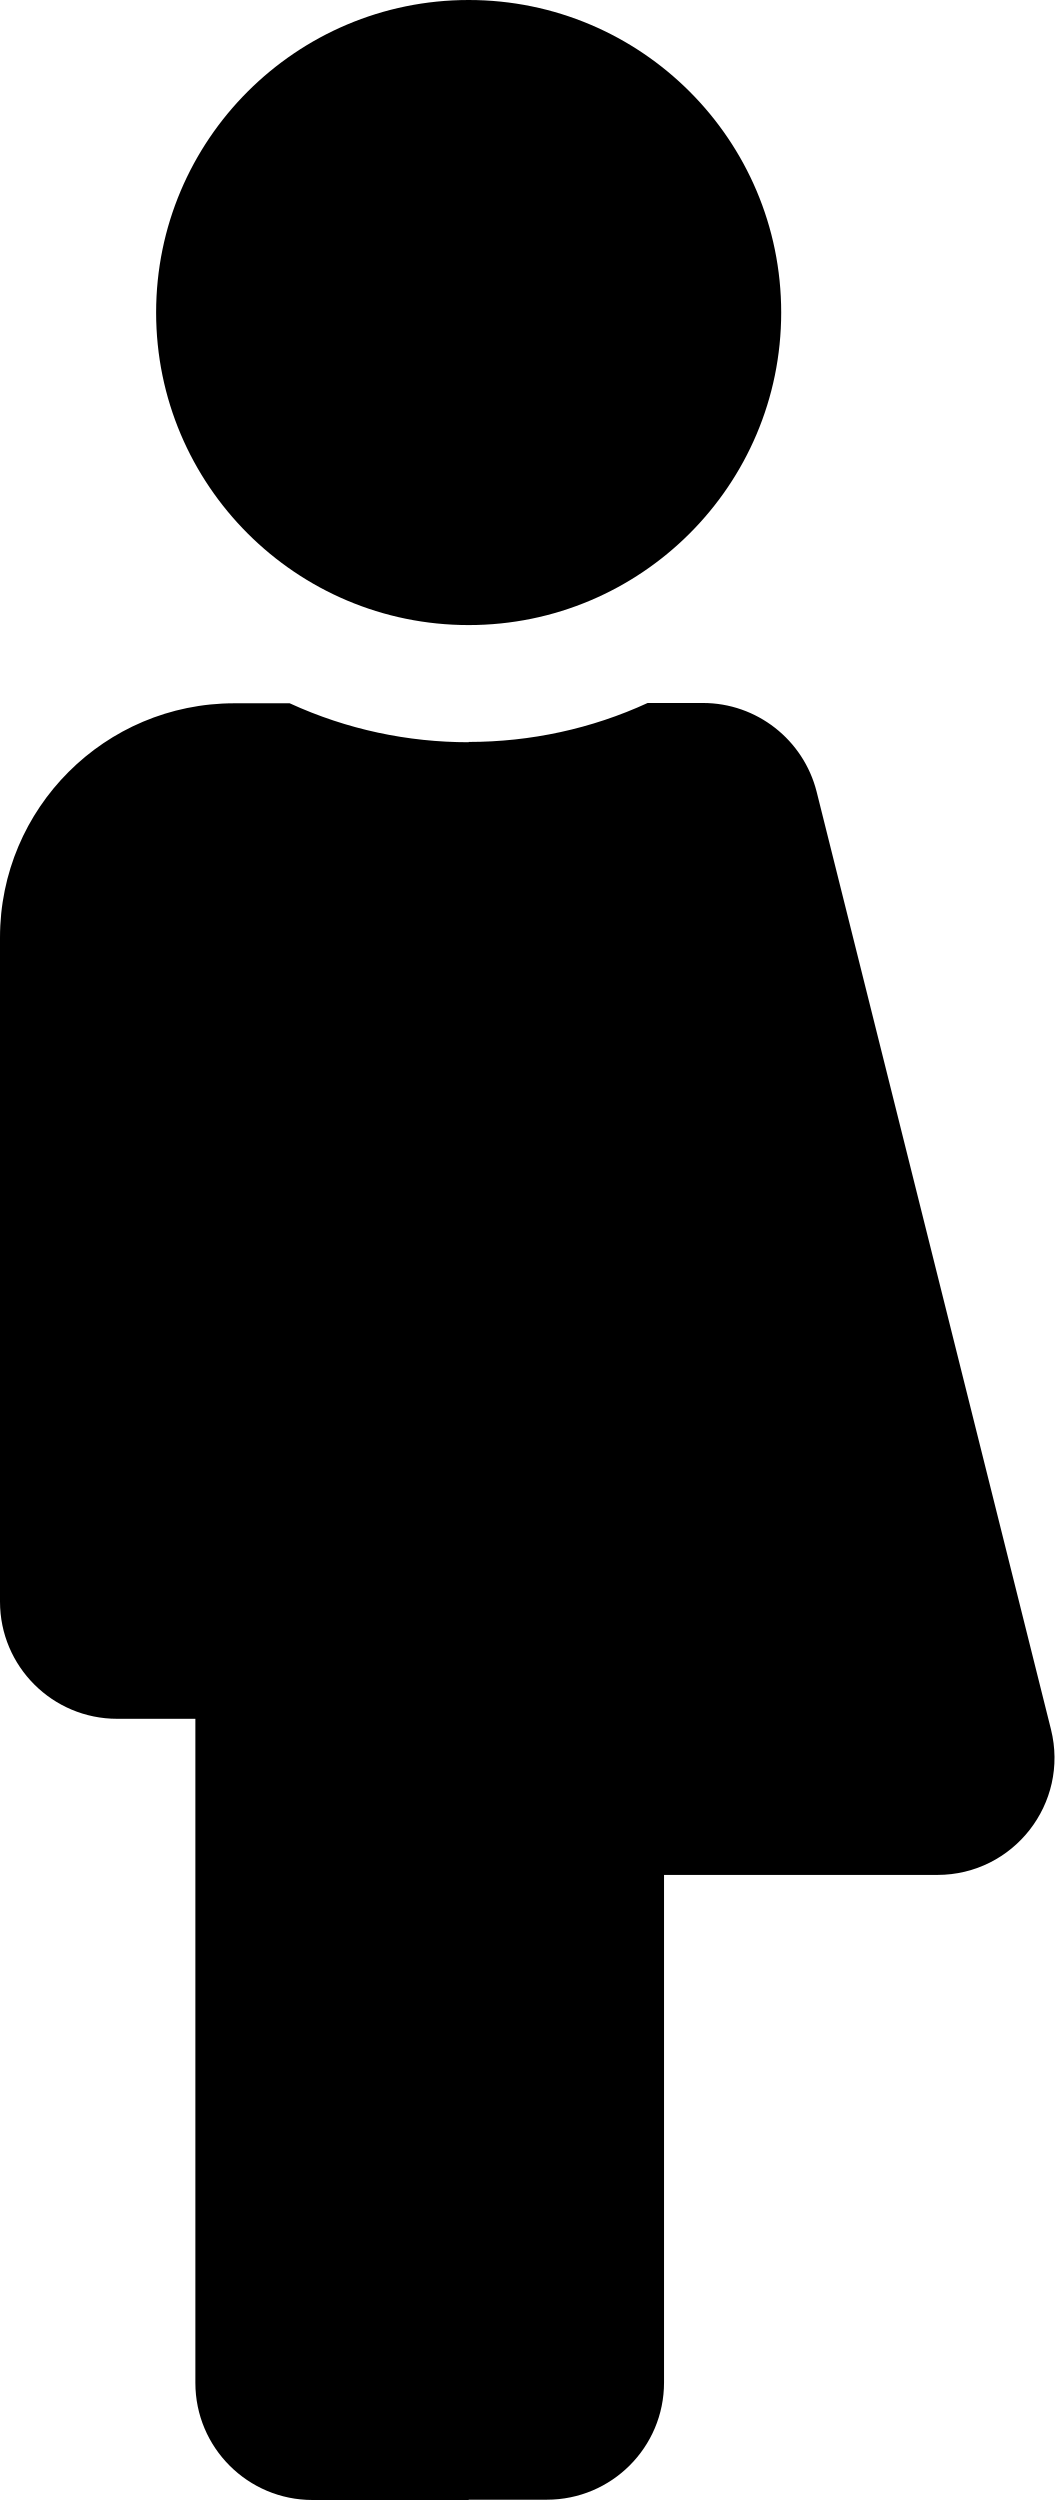
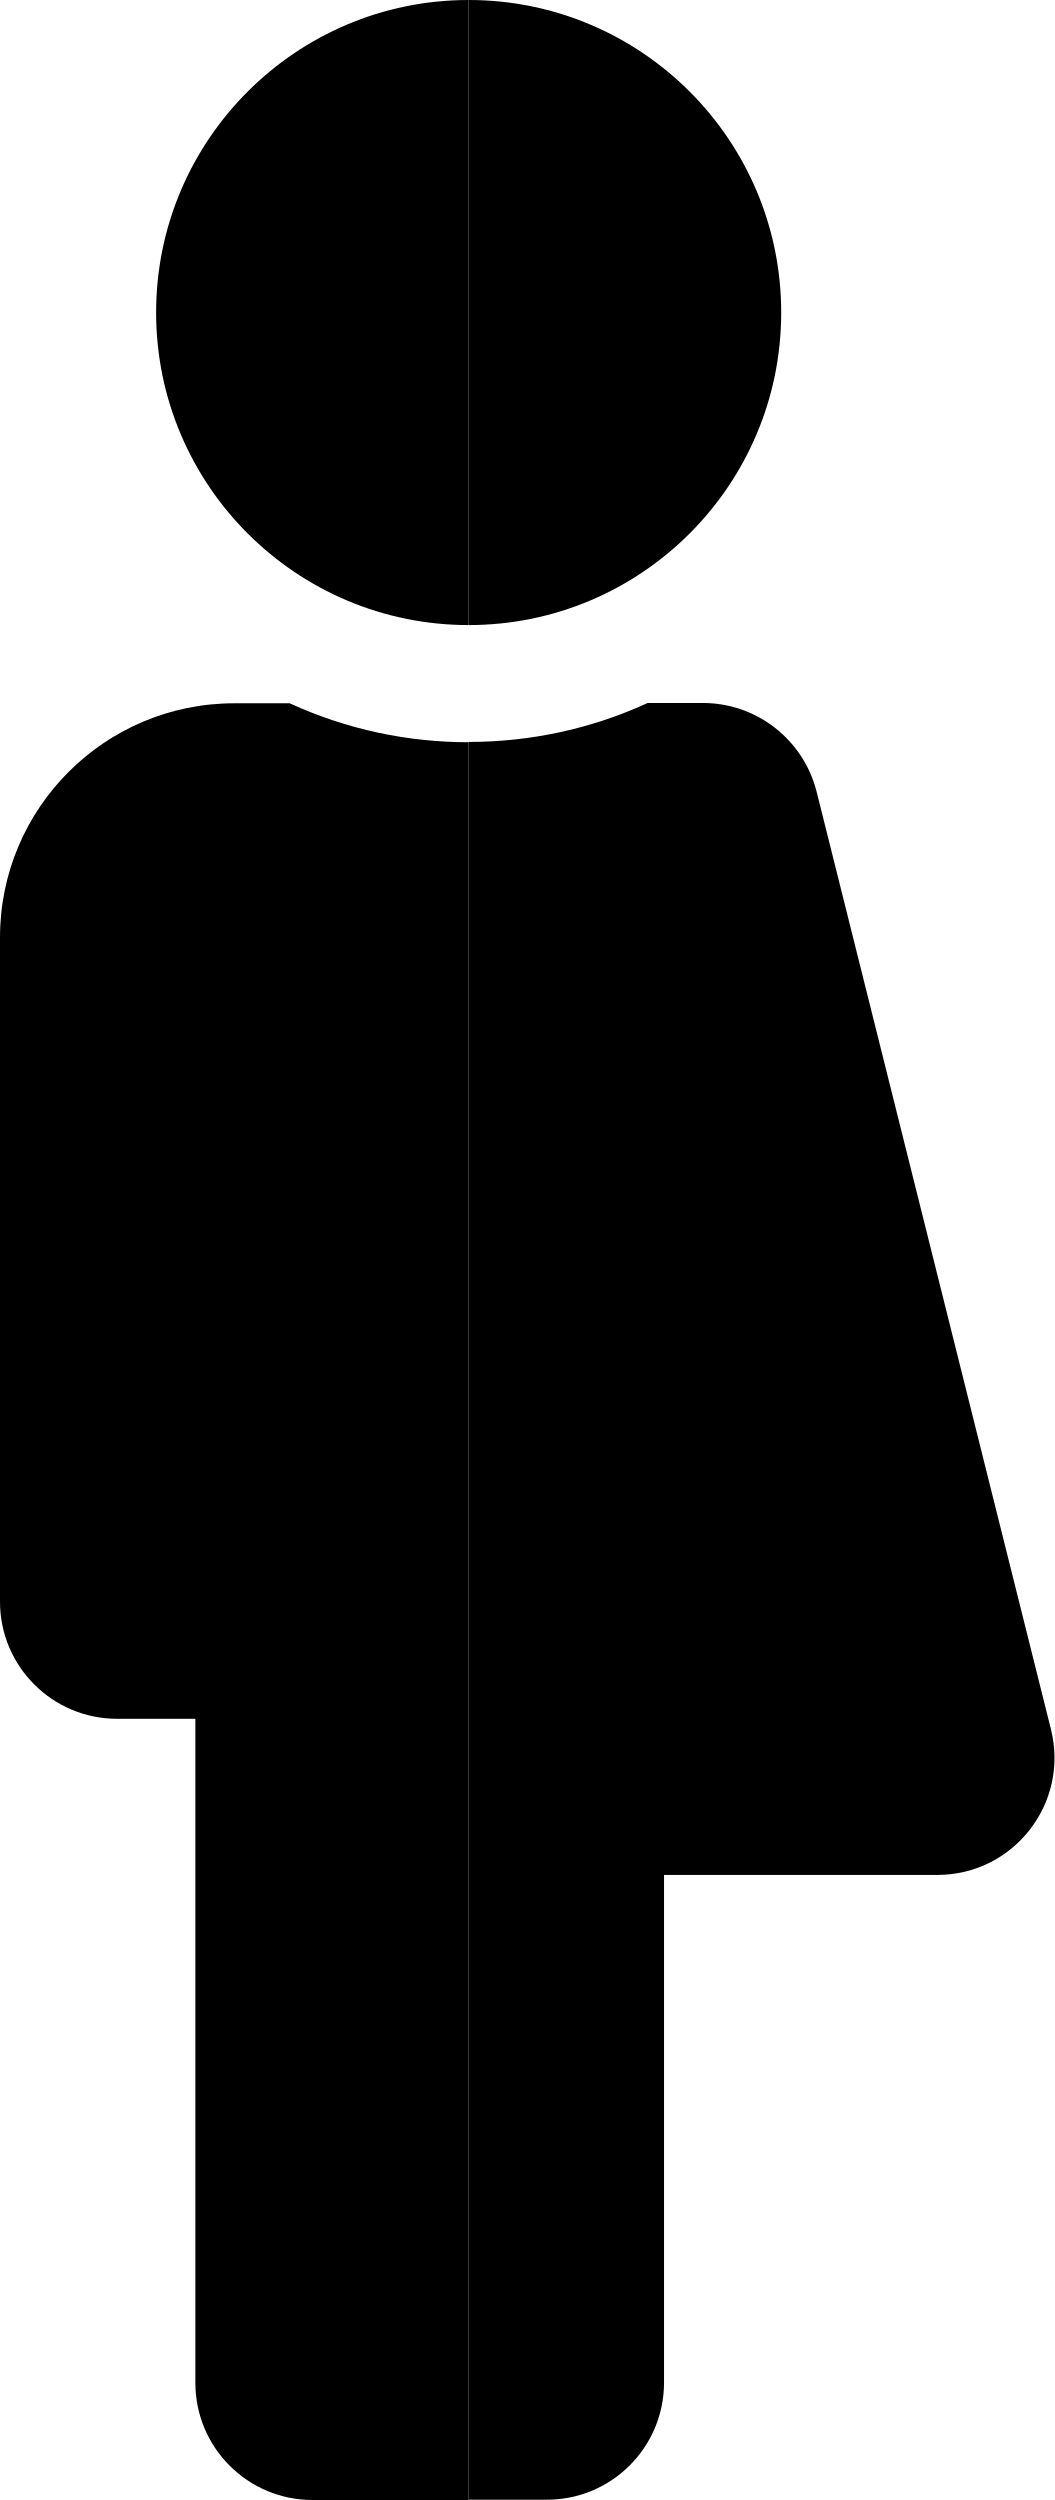
- <svg xmlns="http://www.w3.org/2000/svg" xml:space="preserve" width="360.01" height="853.5">
-   <path d="m358.8 590.4-80-320.1c-4.5-17.8-20.5-30.3-38.8-30.3h-18.9c-19.1 8.8-40 13.3-61.1 13.3v600.1h26.7c22.1 0 40-17.9 40-40V640.1H320c26 0 45.1-24.4 38.8-49.7m-92.1-483.7C266.7 47.8 218.9 0 160 0v213.4c58.9 0 106.7-47.8 106.7-106.7M80 240.1c-44.2 0-80 35.8-80 80v226.7c0 22.1 17.9 40 40 40h26.7v226.7c0 22.1 17.9 40 40 40H160V253.4c-20.7 0-41.5-4.3-61.1-13.3zM53.3 106.7c0 58.9 47.8 106.7 106.7 106.7V0C101.1 0 53.3 47.8 53.3 106.7" />
+ <svg xmlns="http://www.w3.org/2000/svg" version="1.1" x="0px" y="0px" viewBox="0 0 360.01 853.5" xml:space="preserve" id="svg14" width="360.01" height="853.5">
+   <defs id="defs18" />
+   <g id="woman" focusable="false" transform="translate(-173.9,-176.8)">
+ </g>
+   <g id="man" transform="translate(-173.9,-176.8)">
+     <g id="g11">
+       <path d="m 532.7,767.2 v 0 l -80,-320.1 c -4.5,-17.8 -20.5,-30.3 -38.8,-30.3 H 395 c -19.1,8.8 -40,13.3 -61.1,13.3 v 600.1 h 26.7 c 22.1,0 40,-17.9 40,-40 V 816.9 h 93.3 c 26,0 45.1,-24.4 38.8,-49.7 z" id="path3" />
+       <path d="m 440.6,283.5 c 0,-58.9 -47.8,-106.7 -106.7,-106.7 v 213.4 c 58.9,0 106.7,-47.8 106.7,-106.7 z" id="path5" />
+       <path d="m 253.9,416.9 c -44.2,0 -80,35.8 -80,80 v 226.7 c 0,22.1 17.9,40 40,40 h 26.7 v 226.7 c 0,22.1 17.9,40 40,40 h 53.3 V 430.2 c -20.7,0 -41.5,-4.3 -61.1,-13.3 z" id="path7" />
+       <path d="m 227.2,283.5 c 0,58.9 47.8,106.7 106.7,106.7 V 176.8 c -58.9,0 -106.7,47.8 -106.7,106.7 z" id="path9" />
+     </g>
+   </g>
</svg>
